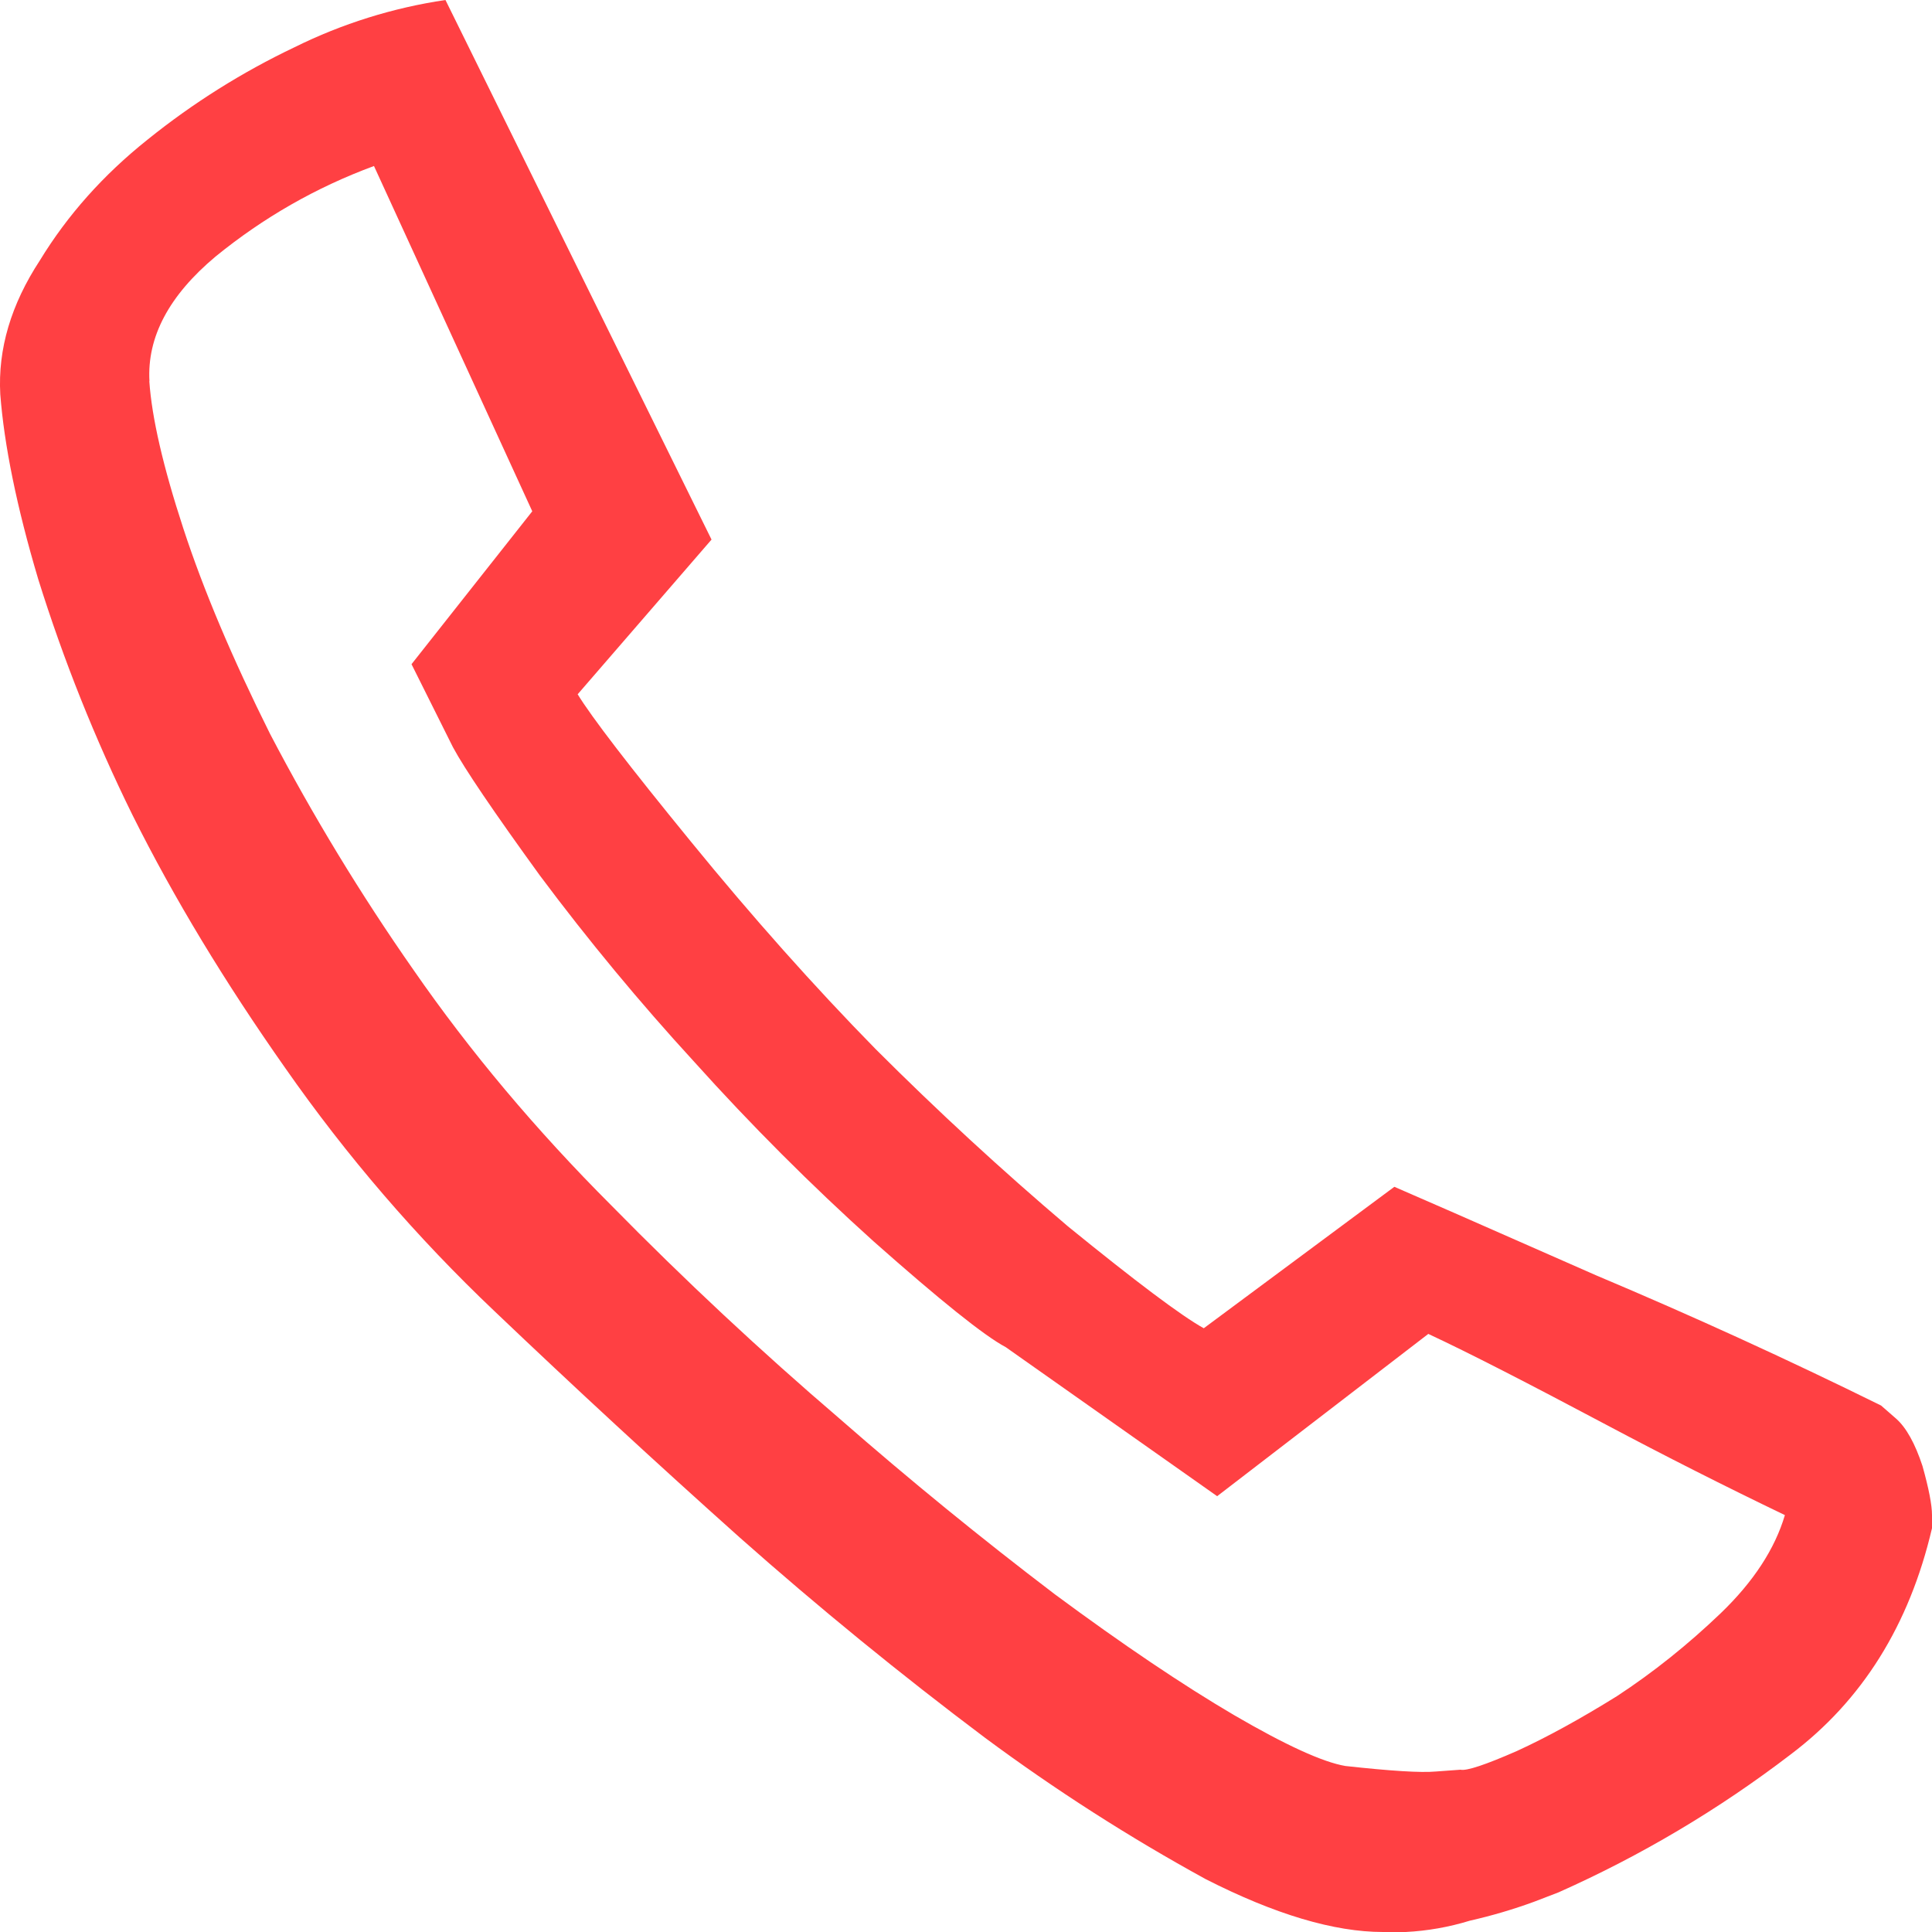
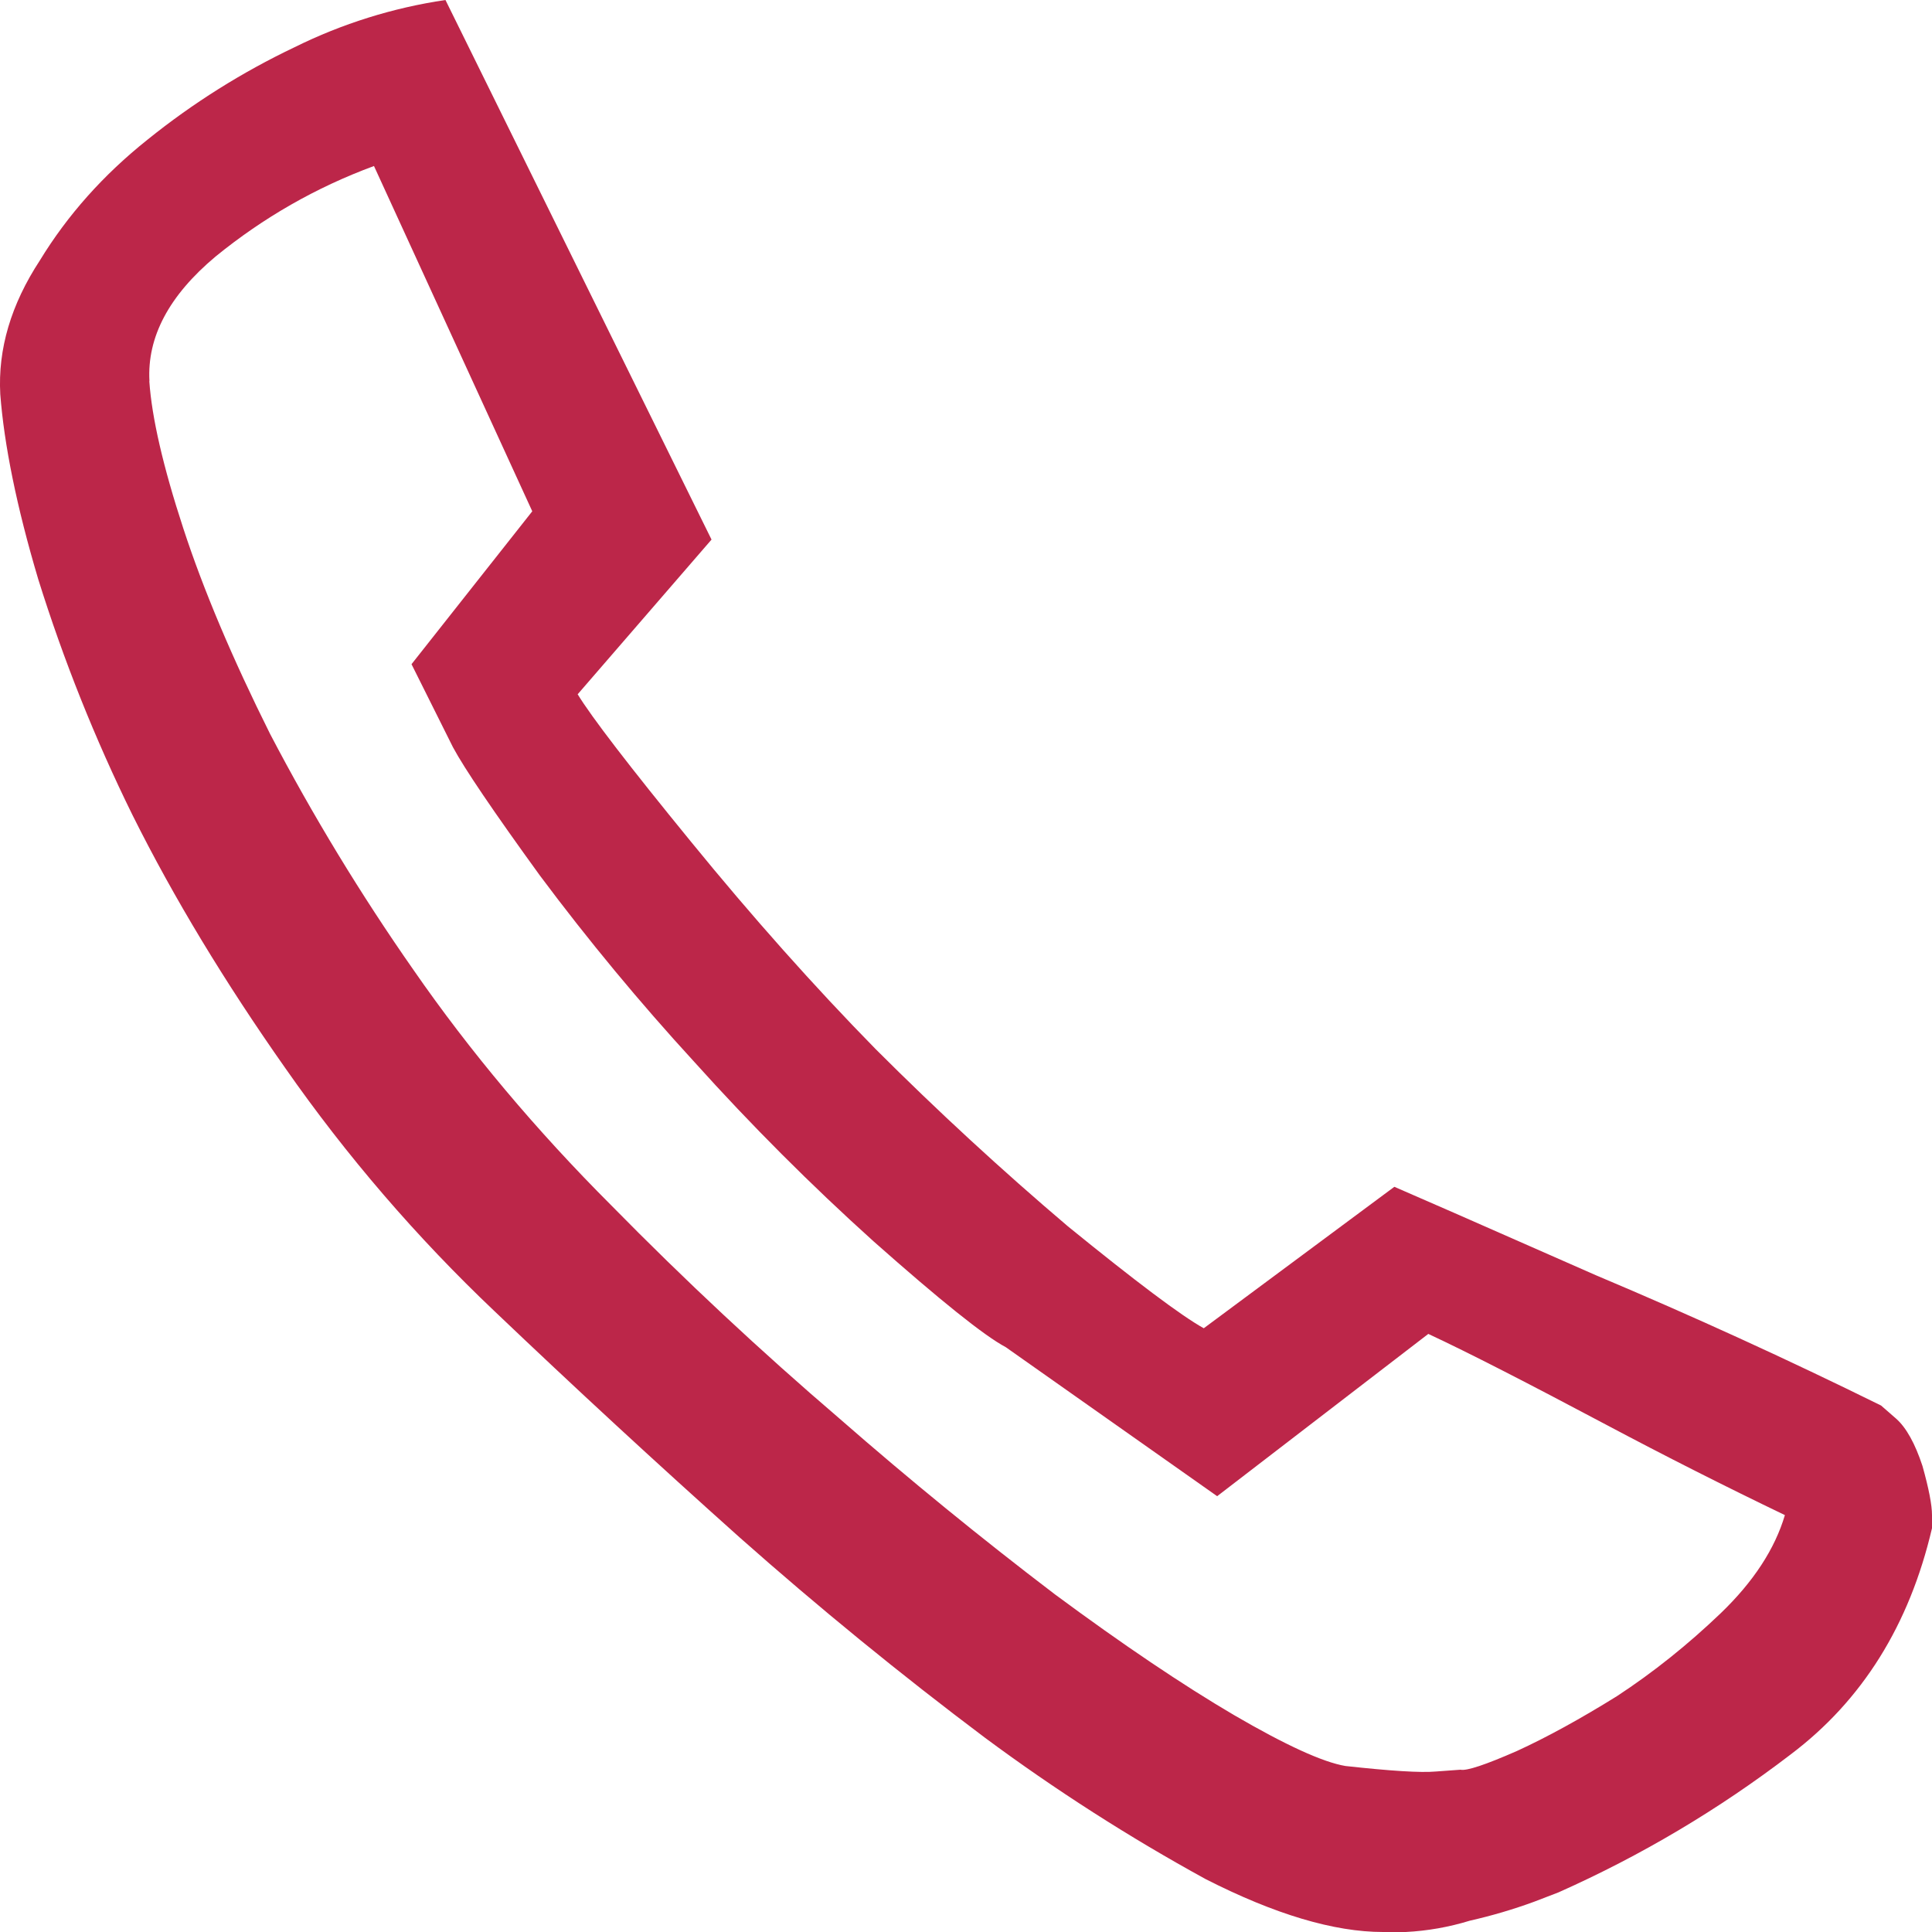
<svg xmlns="http://www.w3.org/2000/svg" width="14" height="14" fill="none">
-   <path d="M1.082 2.762c.018.264.1.62.246 1.066.146.447.356.943.629 1.49a15.6 15.6 0 001.039 1.71c.41.592.888 1.161 1.435 1.708a26.18 26.18 0 001.654 1.545 29.42 29.42 0 001.559 1.272c.492.364.925.656 1.298.875.374.218.643.341.807.369.328.036.546.05.656.04l.178-.013c.045.01.182-.036.41-.136.218-.1.46-.233.724-.397.264-.173.515-.374.752-.601.237-.228.392-.465.465-.711a36.146 36.146 0 01-1.299-.657c-.565-.3-.993-.52-1.285-.656l-1.53 1.176-1.532-1.08c-.155-.082-.474-.338-.957-.766a17.451 17.451 0 01-1.298-1.299 17.298 17.298 0 01-1.121-1.353c-.337-.465-.547-.775-.63-.93l-.3-.601.875-1.108L2.71 1.203c-.42.155-.802.374-1.148.656-.338.283-.497.584-.479.903zM10.022 14c-.355 0-.784-.128-1.285-.383a13.92 13.92 0 01-1.6-1.025 28.407 28.407 0 01-1.776-1.45 75.89 75.89 0 01-1.777-1.64 11.511 11.511 0 01-1.518-1.764C1.63 7.118 1.26 6.508.96 5.906a11.911 11.911 0 01-.683-1.709C.12 3.67.03 3.222.002 2.857c-.018-.328.078-.651.287-.97.2-.328.46-.62.78-.875a5.381 5.381 0 011.066-.67A3.672 3.672 0 013.228 0l1.928 3.91-.97 1.121c.1.164.373.52.82 1.067.446.547.892 1.048 1.339 1.504.446.446.911.875 1.394 1.285.492.4.82.647.984.738L10.104 8.6l.438.191 1.025.451a38.12 38.12 0 012.064.943l.11.096c.072.064.136.178.19.342.046.164.069.283.069.356v.095c-.164.702-.506 1.249-1.025 1.64a8.35 8.35 0 01-1.682.999l-.177.068a3.78 3.78 0 01-.465.137 1.91 1.91 0 01-.465.082h-.164z" fill="#FF4043" />
+   <path d="M1.082 2.762c.018.264.1.62.246 1.066.146.447.356.943.629 1.49a15.6 15.6 0 001.039 1.71c.41.592.888 1.161 1.435 1.708a26.152 26.152 0 001.654 1.545 29.74 29.74 0 001.559 1.272c.492.364.925.656 1.298.875.374.218.643.341.807.369.328.036.546.05.656.04l.178-.013c.045.01.182-.036.41-.136.218-.1.46-.233.724-.397.264-.173.515-.374.752-.601.237-.228.392-.465.465-.711a36.146 36.146 0 01-1.299-.657c-.565-.3-.993-.52-1.285-.656l-1.53 1.176-1.532-1.08c-.155-.082-.474-.338-.957-.766a17.451 17.451 0 01-1.298-1.299 17.298 17.298 0 01-1.121-1.353c-.337-.465-.547-.775-.63-.93l-.3-.601.875-1.108L2.71 1.203c-.42.155-.802.374-1.148.656-.338.283-.497.584-.479.903zM10.022 14c-.355 0-.784-.128-1.285-.383a13.92 13.92 0 01-1.6-1.025 28.407 28.407 0 01-1.776-1.45 75.89 75.89 0 01-1.777-1.64 11.511 11.511 0 01-1.518-1.764C1.63 7.118 1.26 6.508.96 5.906a11.911 11.911 0 01-.683-1.709C.12 3.67.03 3.222.002 2.857c-.018-.328.078-.651.287-.97.2-.328.46-.62.78-.875a5.381 5.381 0 011.066-.67A3.672 3.672 0 013.228 0l1.928 3.91-.97 1.121c.1.164.373.52.82 1.067.446.547.892 1.048 1.339 1.504.446.446.911.875 1.394 1.285.492.4.82.647.984.738L10.104 8.6l.438.191 1.025.451a38.12 38.12 0 012.064.943l.11.096c.072.064.136.178.19.342.046.164.069.283.069.356v.095c-.164.702-.506 1.249-1.025 1.64a8.35 8.35 0 01-1.682.999l-.177.068a3.78 3.78 0 01-.465.137 1.91 1.91 0 01-.465.082h-.164z" fill="#BC2649" />
</svg>
